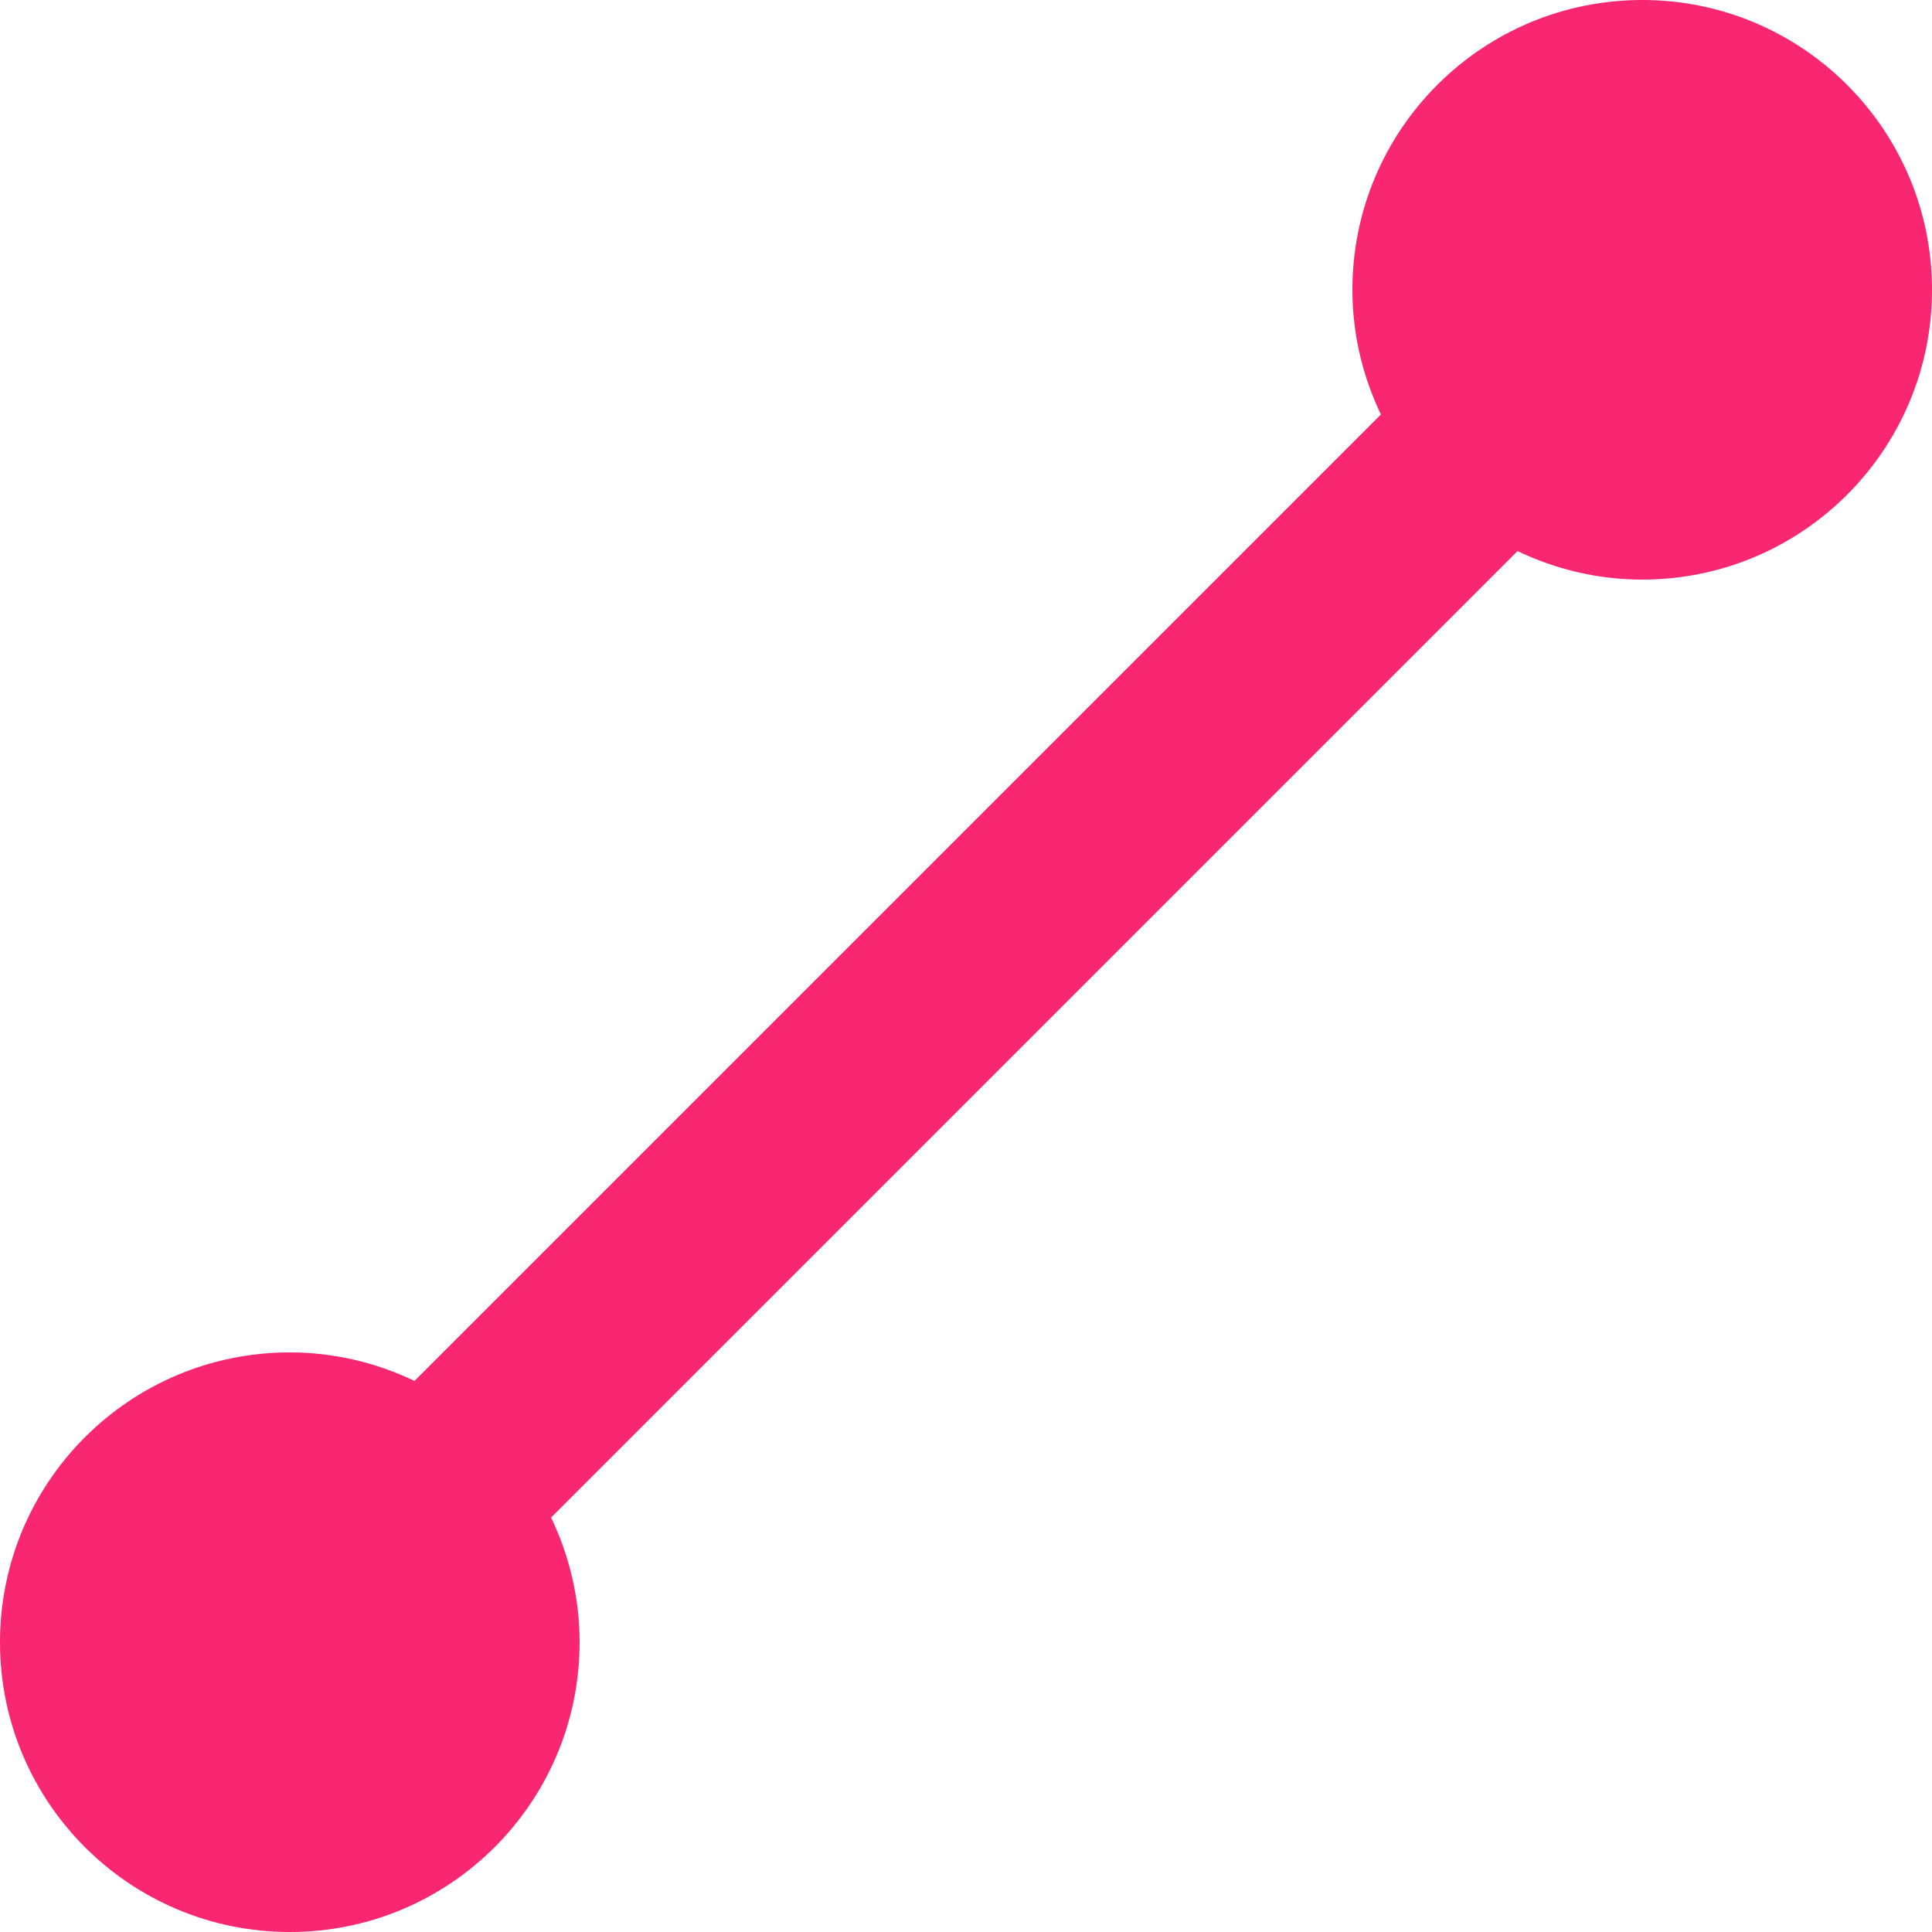
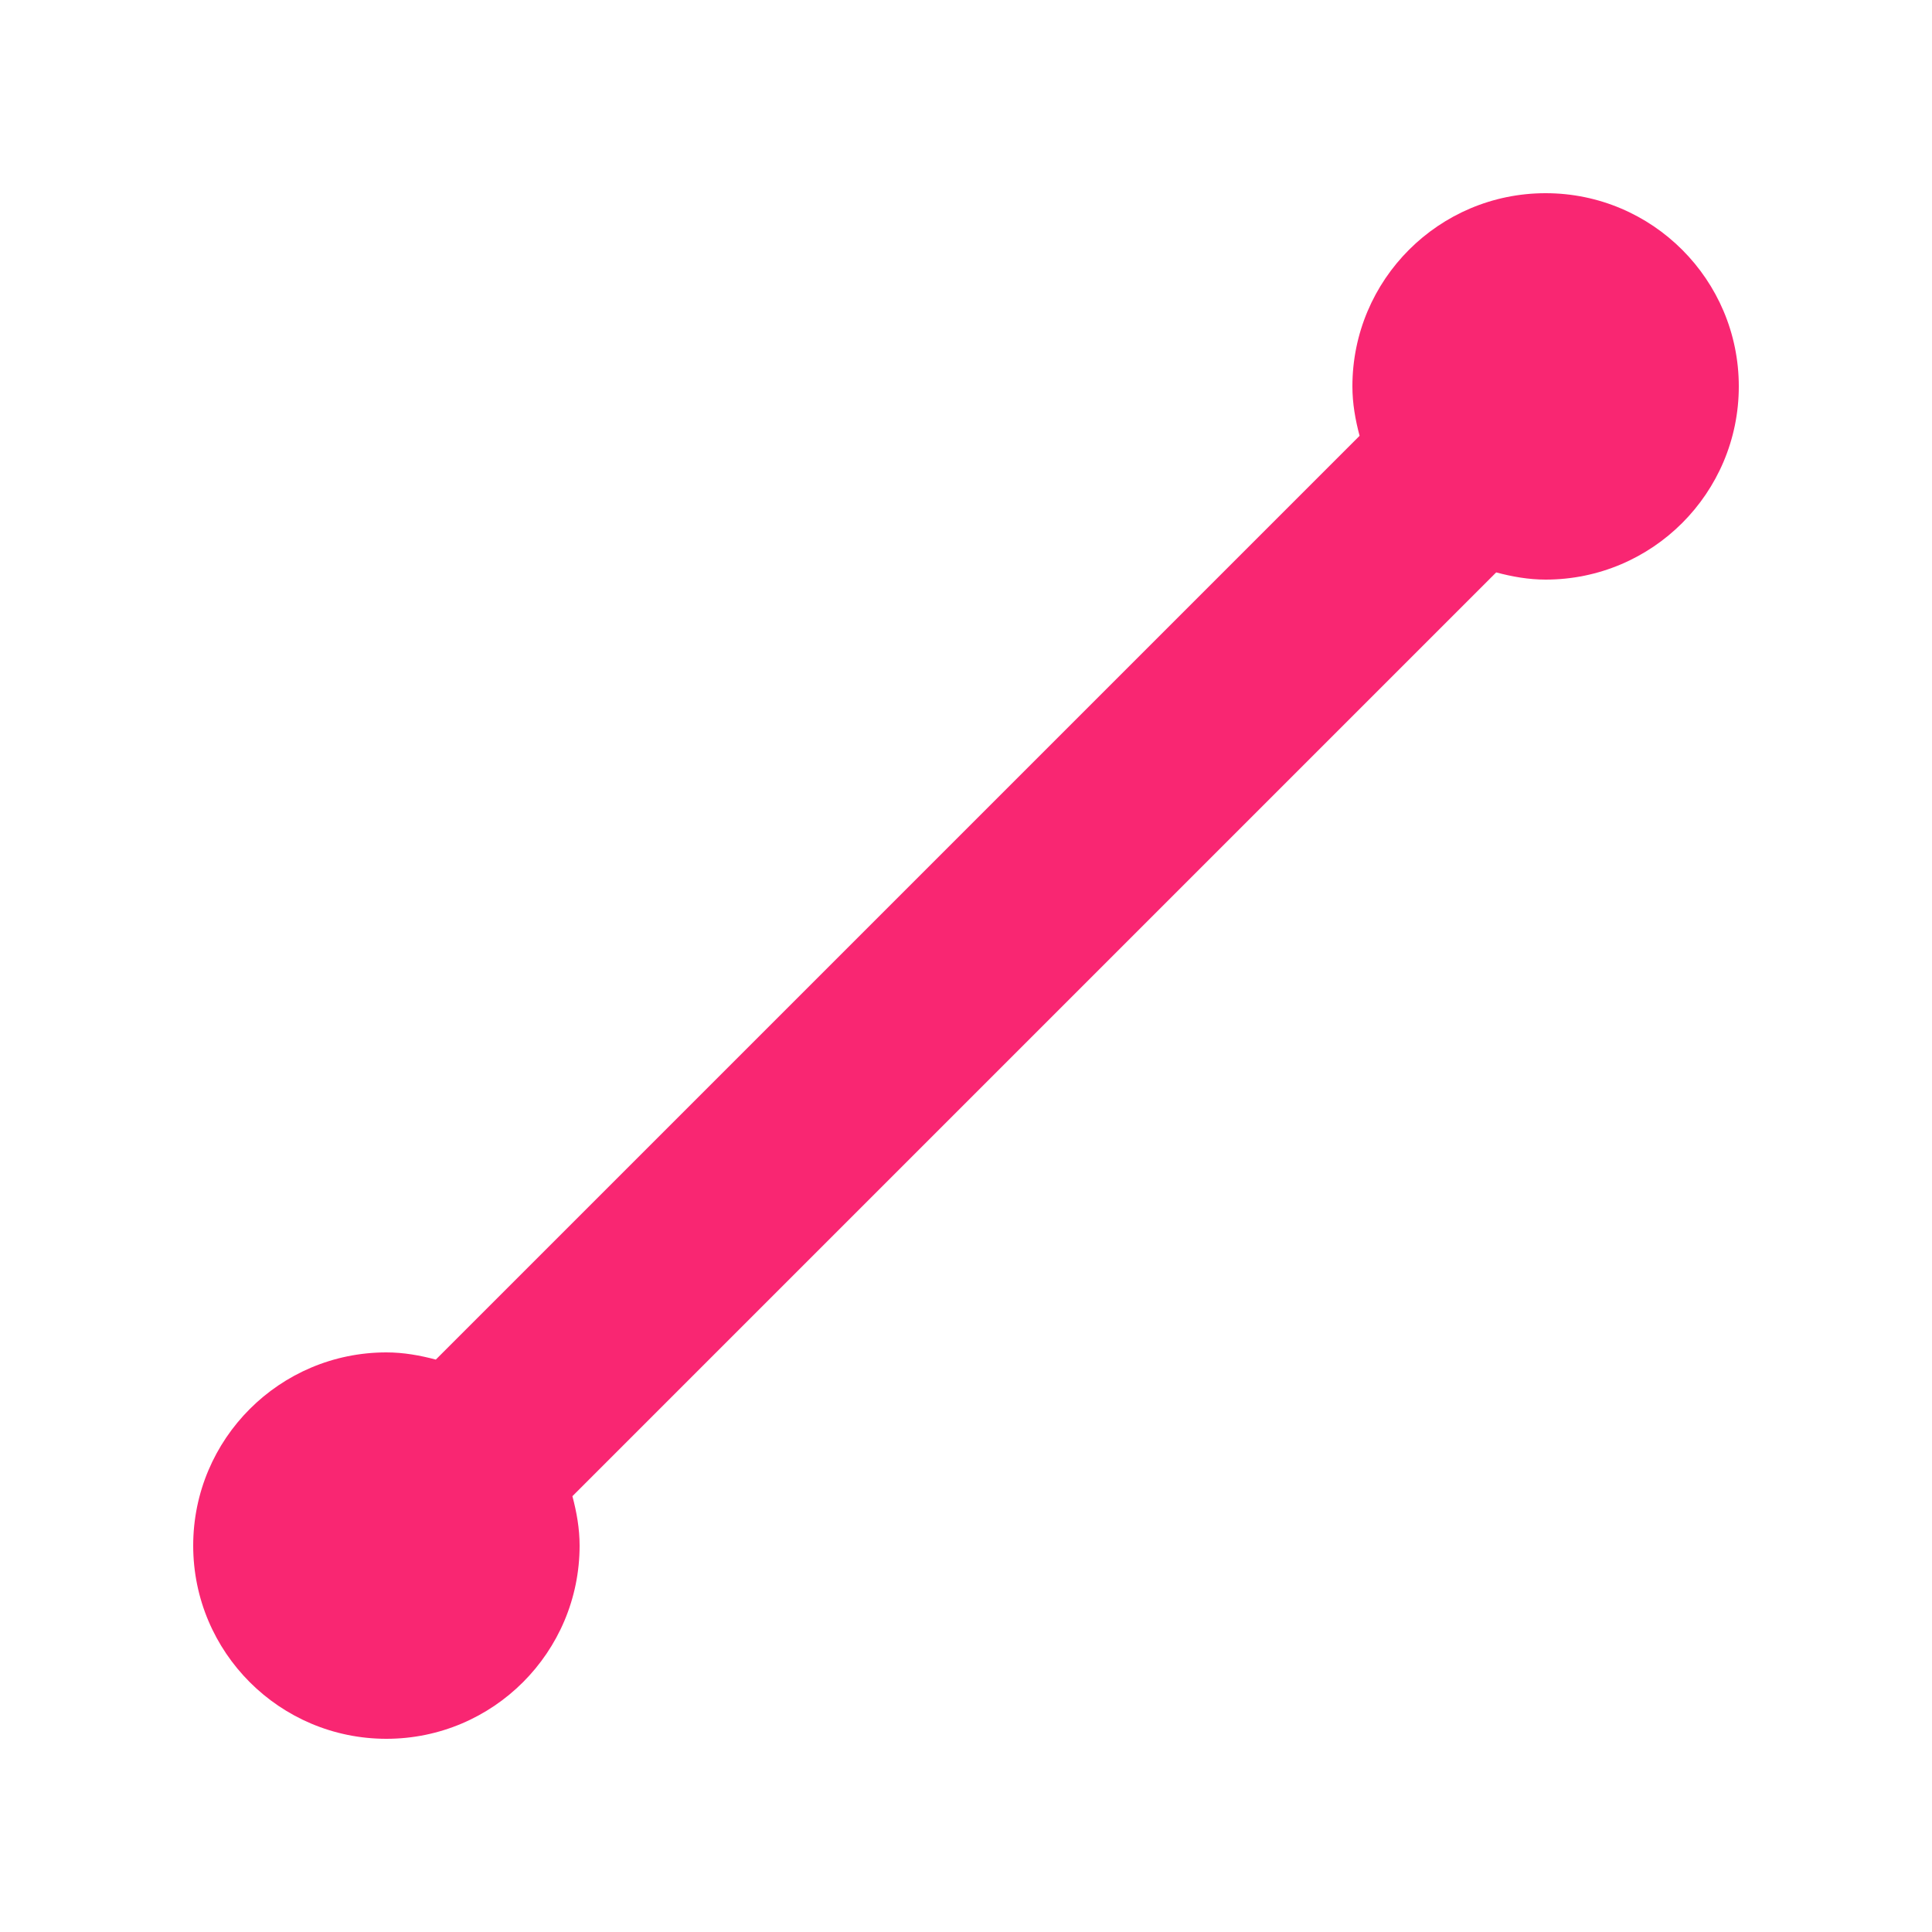
<svg xmlns="http://www.w3.org/2000/svg" id="Layer_2" data-name="Layer 2" viewBox="0 0 50 50">
  <defs>
    <style>
      .cls-1 {
        fill: none;
      }
    </style>
  </defs>
  <g id="Icon">
    <rect class="cls-1" width="50" height="50" />
-     <path fill="#F92672" d="M42.5,0c-4.142,0-7.5,3.358-7.5,7.5,0,1.157.27,2.248.738,3.227l-25.011,25.011c-.979-.468-2.07-.738-3.227-.738-4.142,0-7.5,3.358-7.5,7.5s3.358,7.5,7.5,7.5,7.5-3.358,7.5-7.5c0-1.157-.27-2.248-.738-3.227l25.011-25.011c.979.468,2.07.738,3.227.738,4.142,0,7.5-3.358,7.5-7.5s-3.358-7.5-7.5-7.5Z" />
+     <path fill="#F92672" d="M40,5c-2.761,0-5,2.239-5,5,0,.445.077.868.186,1.279l-23.907,23.907c-.411-.109-.834-.186-1.279-.186-2.761,0-5,2.239-5,5s2.239,5,5,5,5-2.239,5-5c0-.445-.077-.868-.186-1.279l23.907-23.907c.411.109.834.186,1.279.186,2.761,0,5-2.239,5-5s-2.239-5-5-5Z" />
  </g>
</svg>
